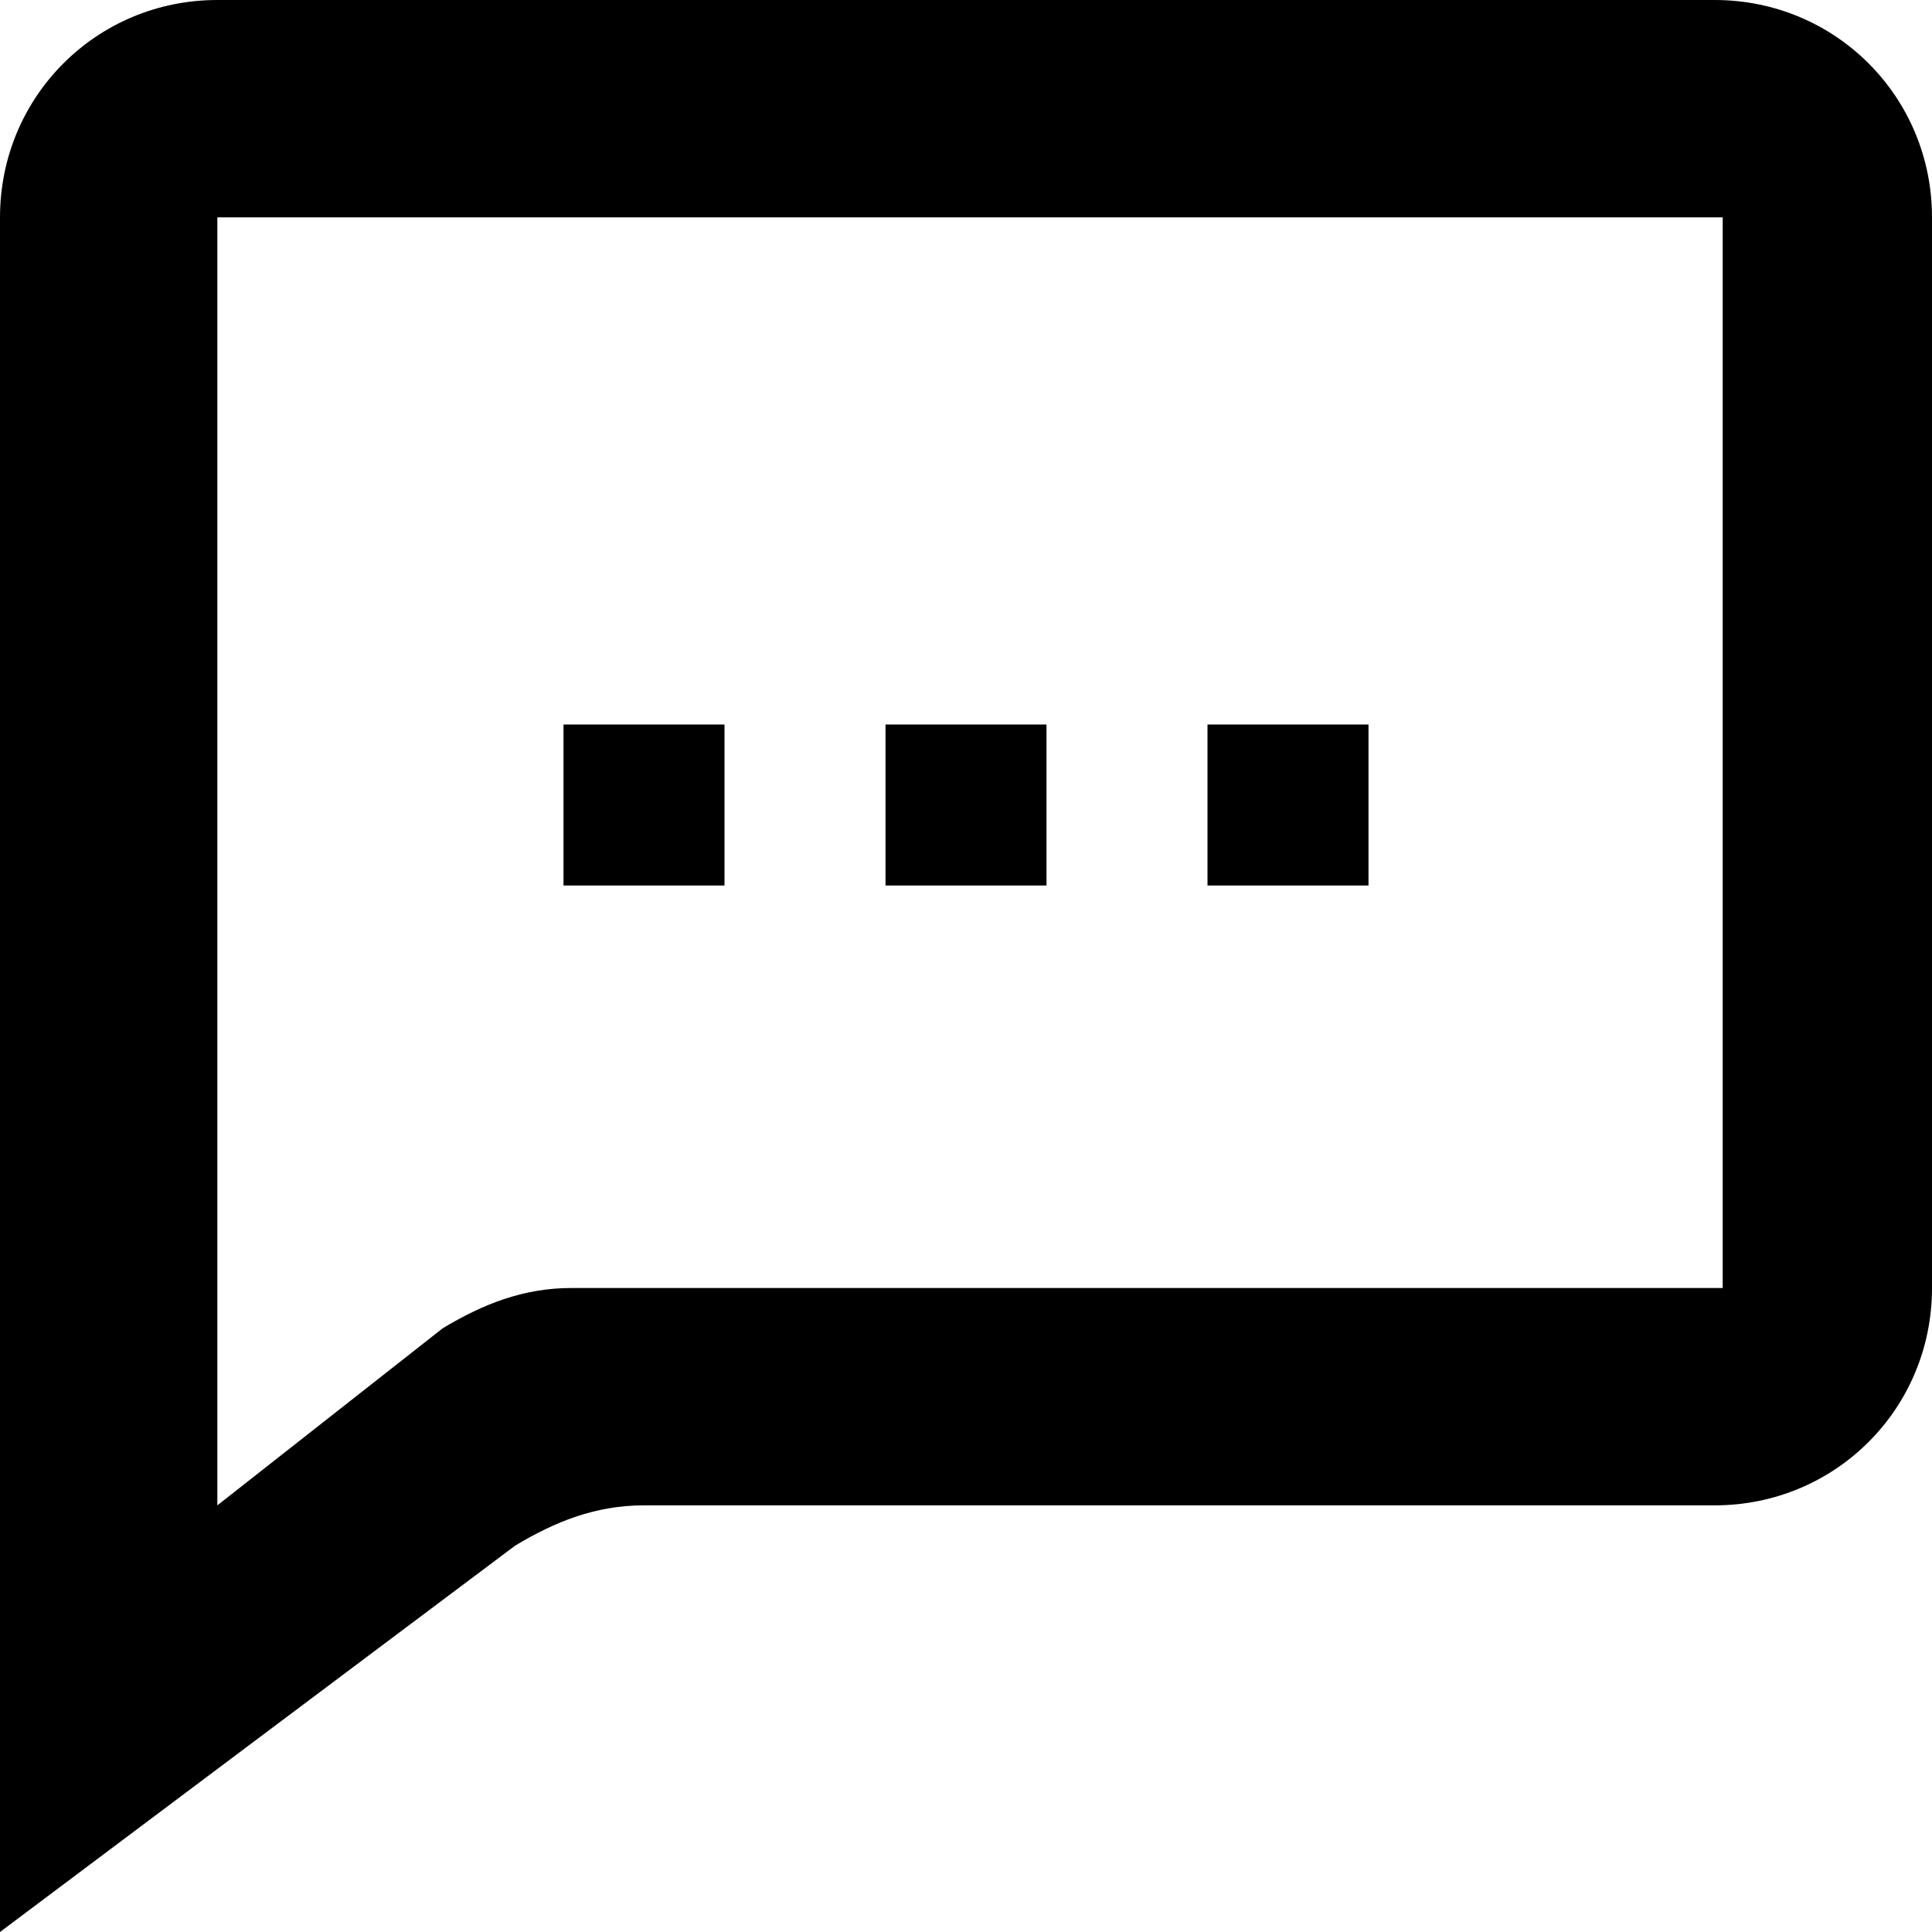
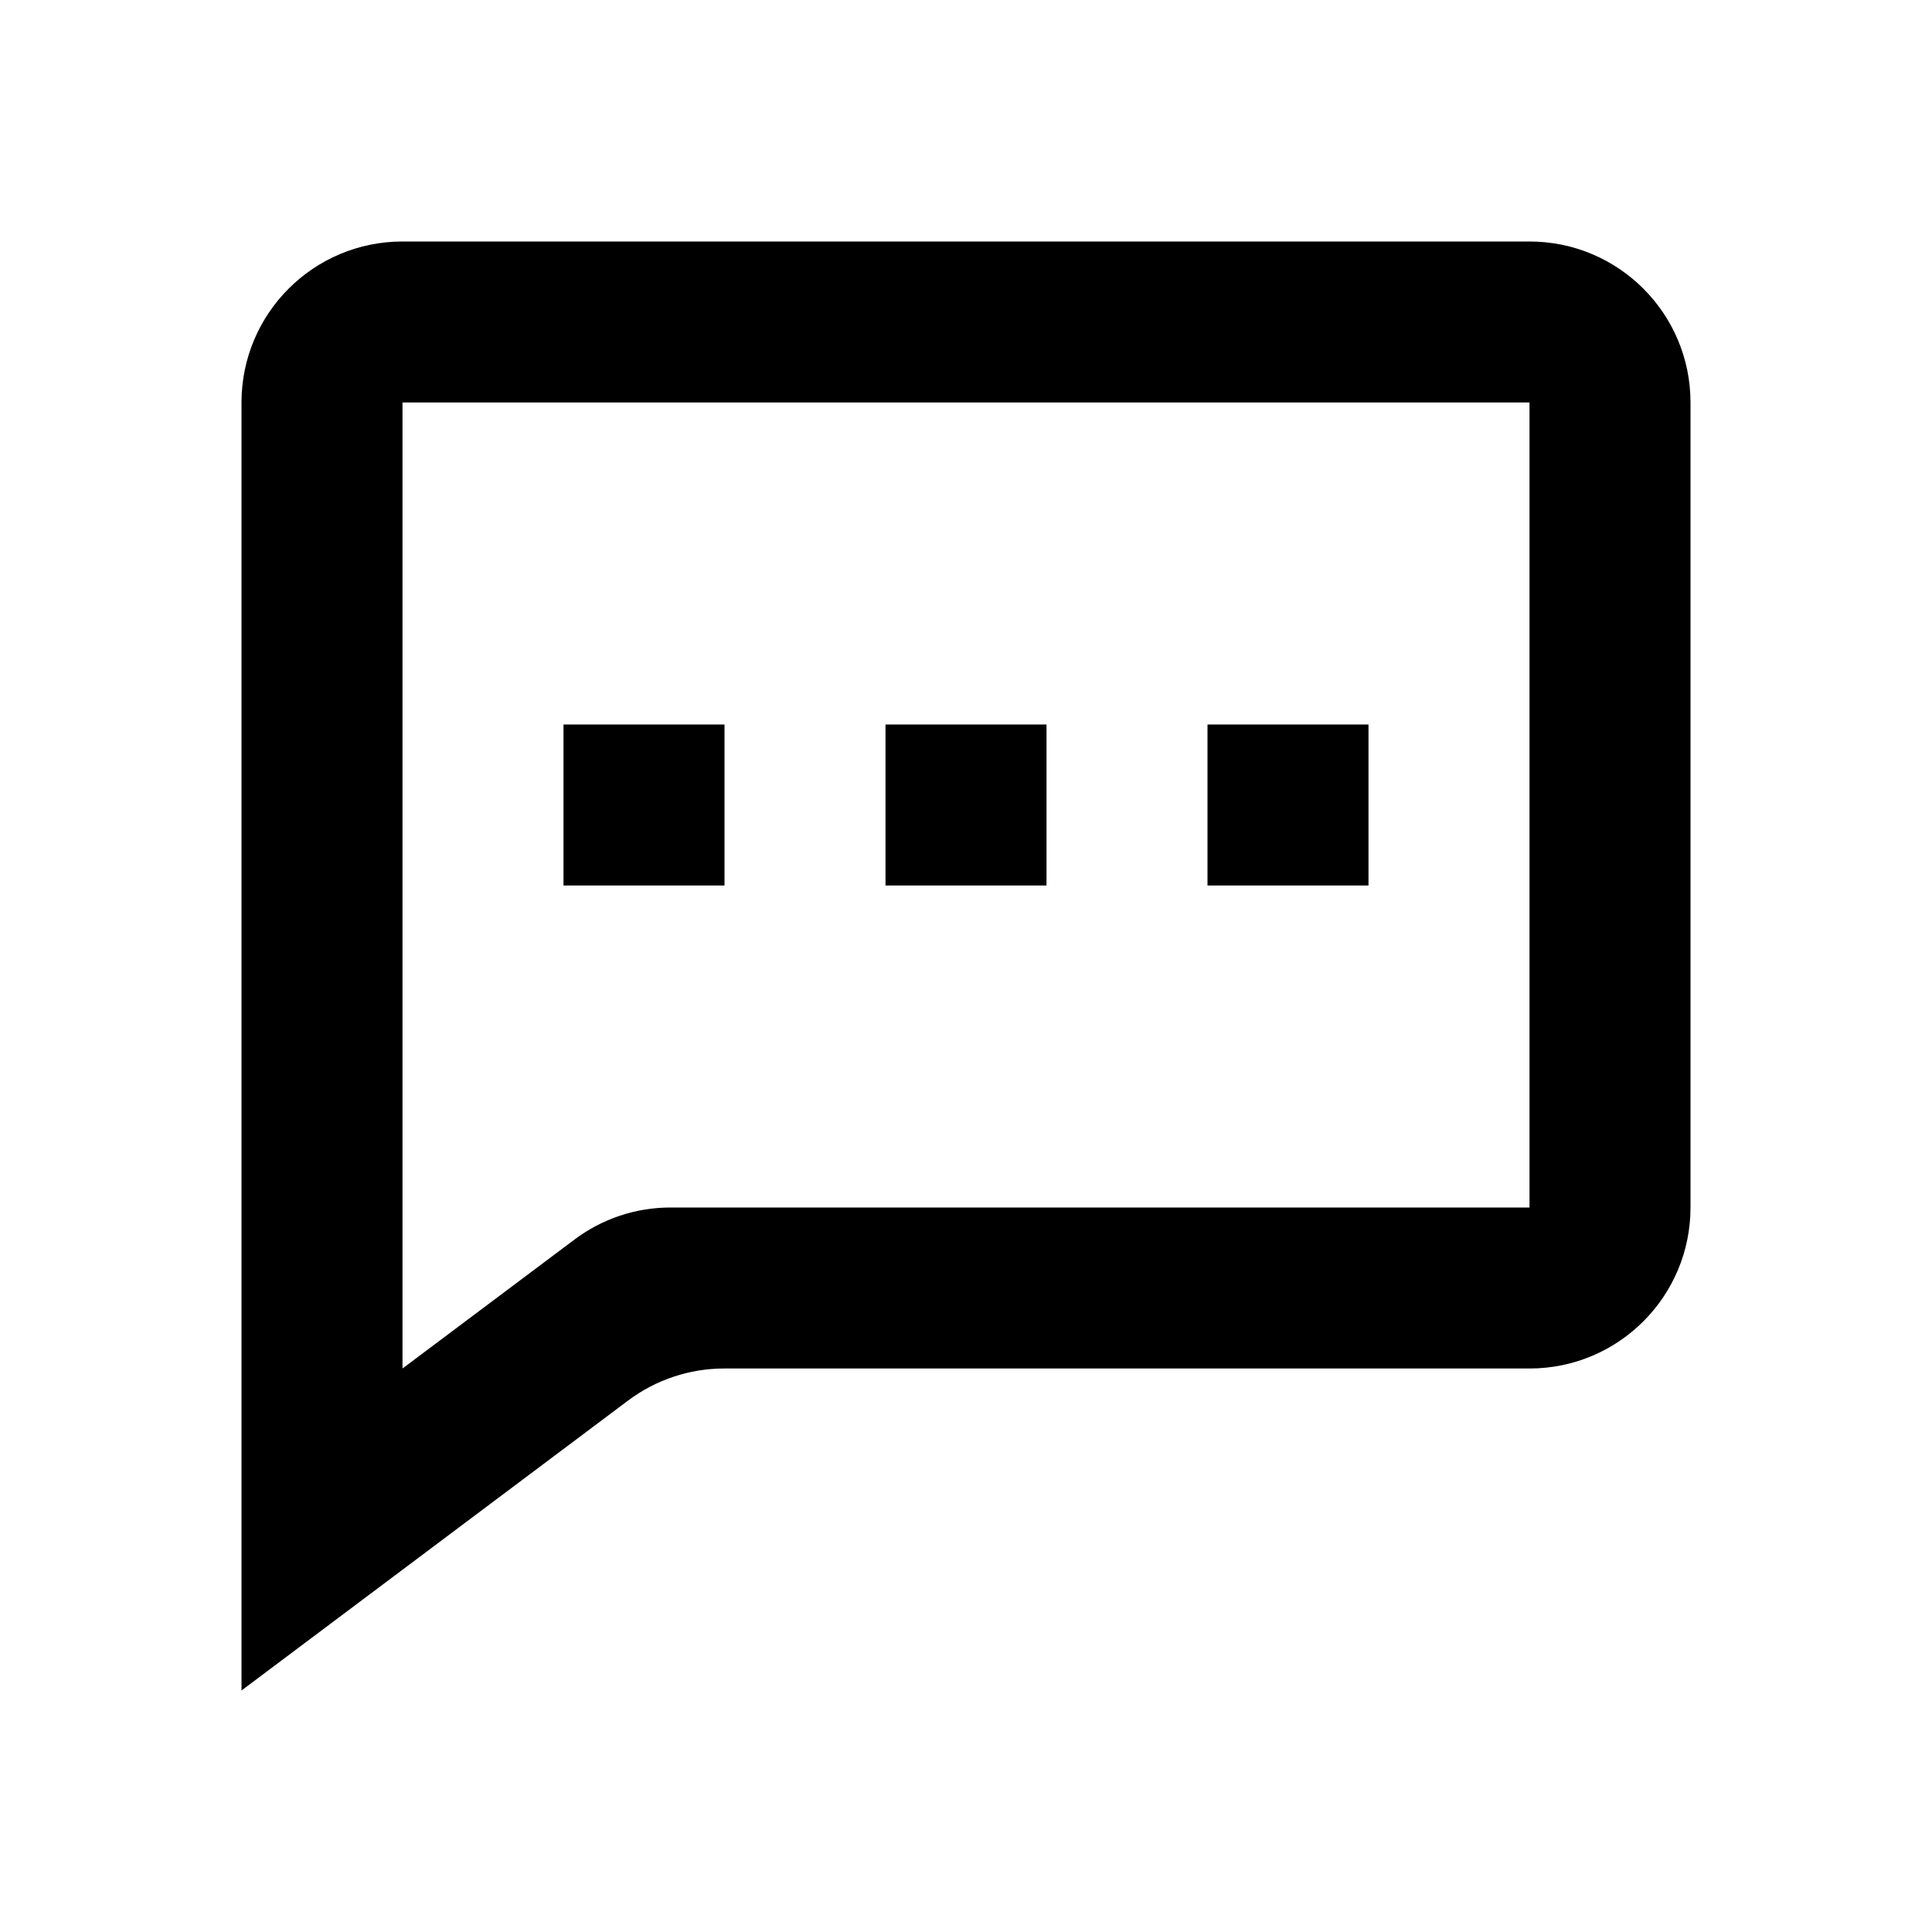
<svg xmlns="http://www.w3.org/2000/svg" viewBox="0 0 24 24">
-   <path d="M9,9H7v2h2V9z" />
-   <path d="M11,9h2v2h-2V9z" />
-   <path d="M17,9h-2v2h2V9z" />
-   <path d="M0,2.7V24l6.4-4.8c0.5-0.3,1-0.5,1.6-0.5h13.3c1.5,0,2.7-1.2,2.7-2.7V2.7C24,1.2,22.8,0,21.3,0H2.7C1.2,0,0,1.2,0,2.7z   M2.7,18.7v-16h18.7V16H7.1c-0.6,0-1.1,0.2-1.6,0.5L2.7,18.7z" />
+   <path d="M9 9H7V11H9V9Z" />
+   <path d="M11 9H13V11H11V9Z" />
+   <path d="M17 9H15V11H17V9Z" />
+   <path d="M3 5V21L7.8 17.4C8.146 17.14 8.567 16.999 9 17H19C20.105 17 21 16.105 21 15V5C21 3.895 20.105 3 19 3H5C3.895 3 3 3.895 3 5ZM5 17V5H19V15H8.334C7.901 14.999 7.48 15.139 7.134 15.4L5 17Z" />
</svg>
